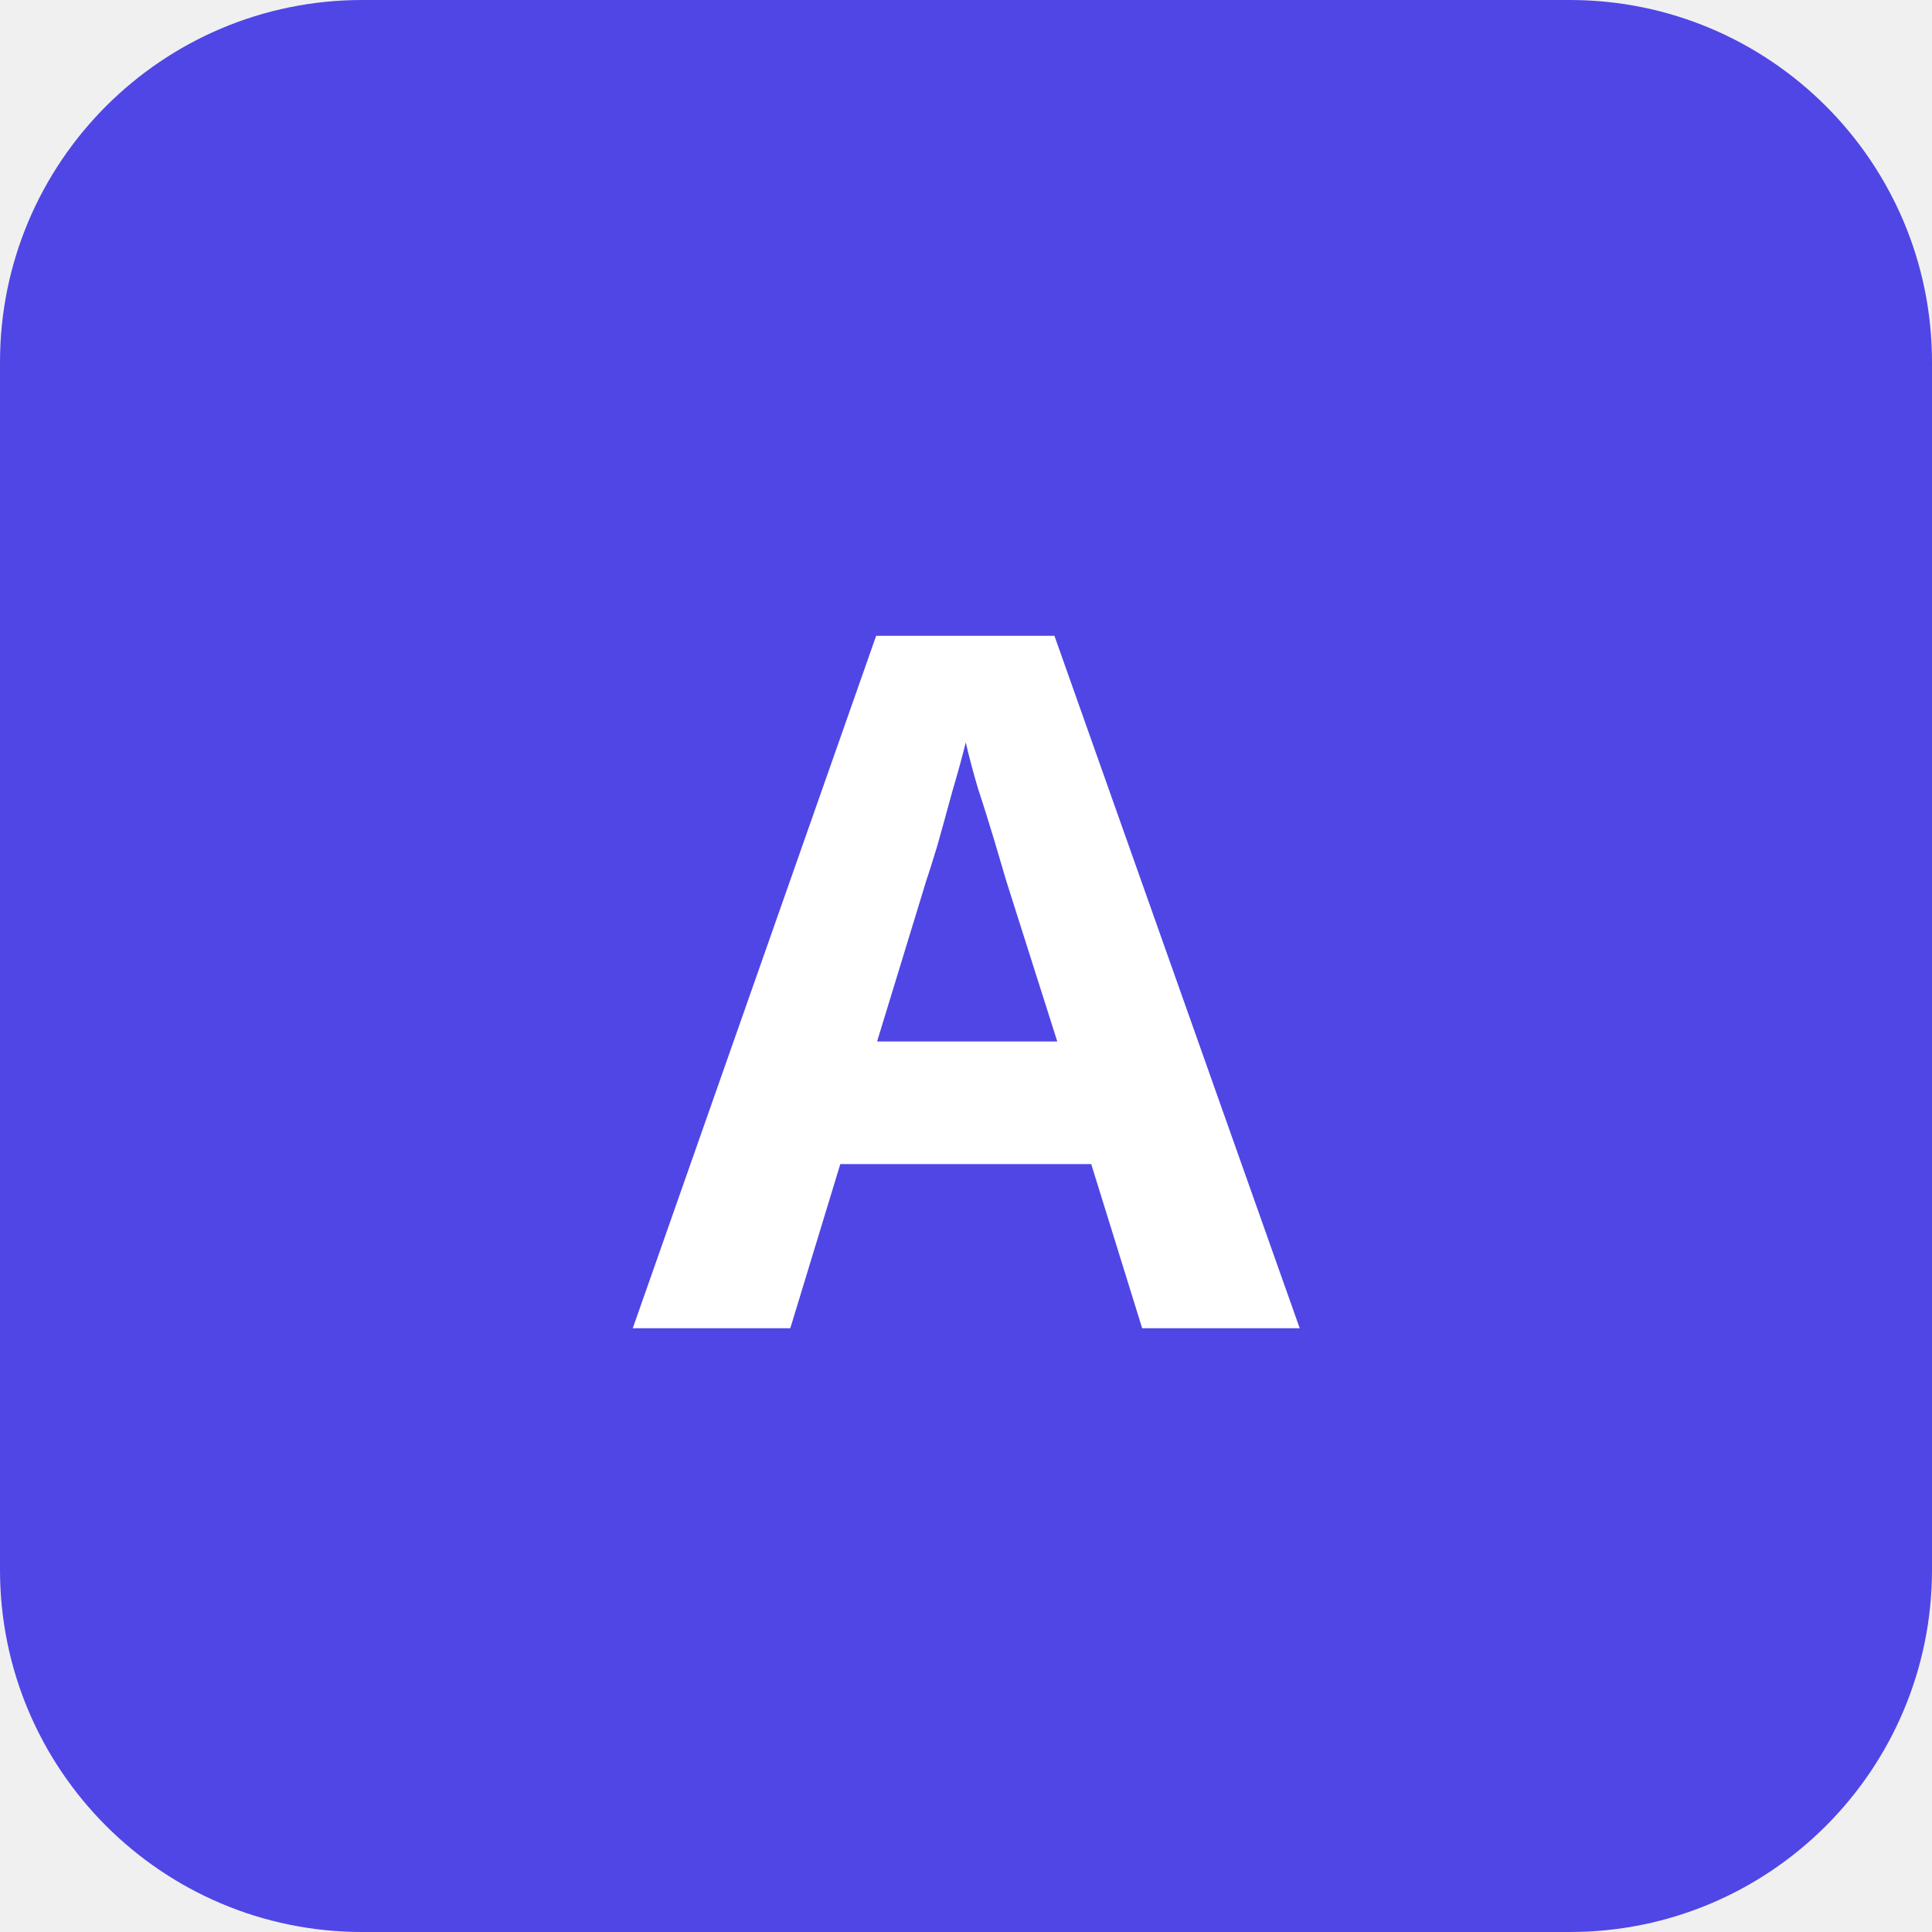
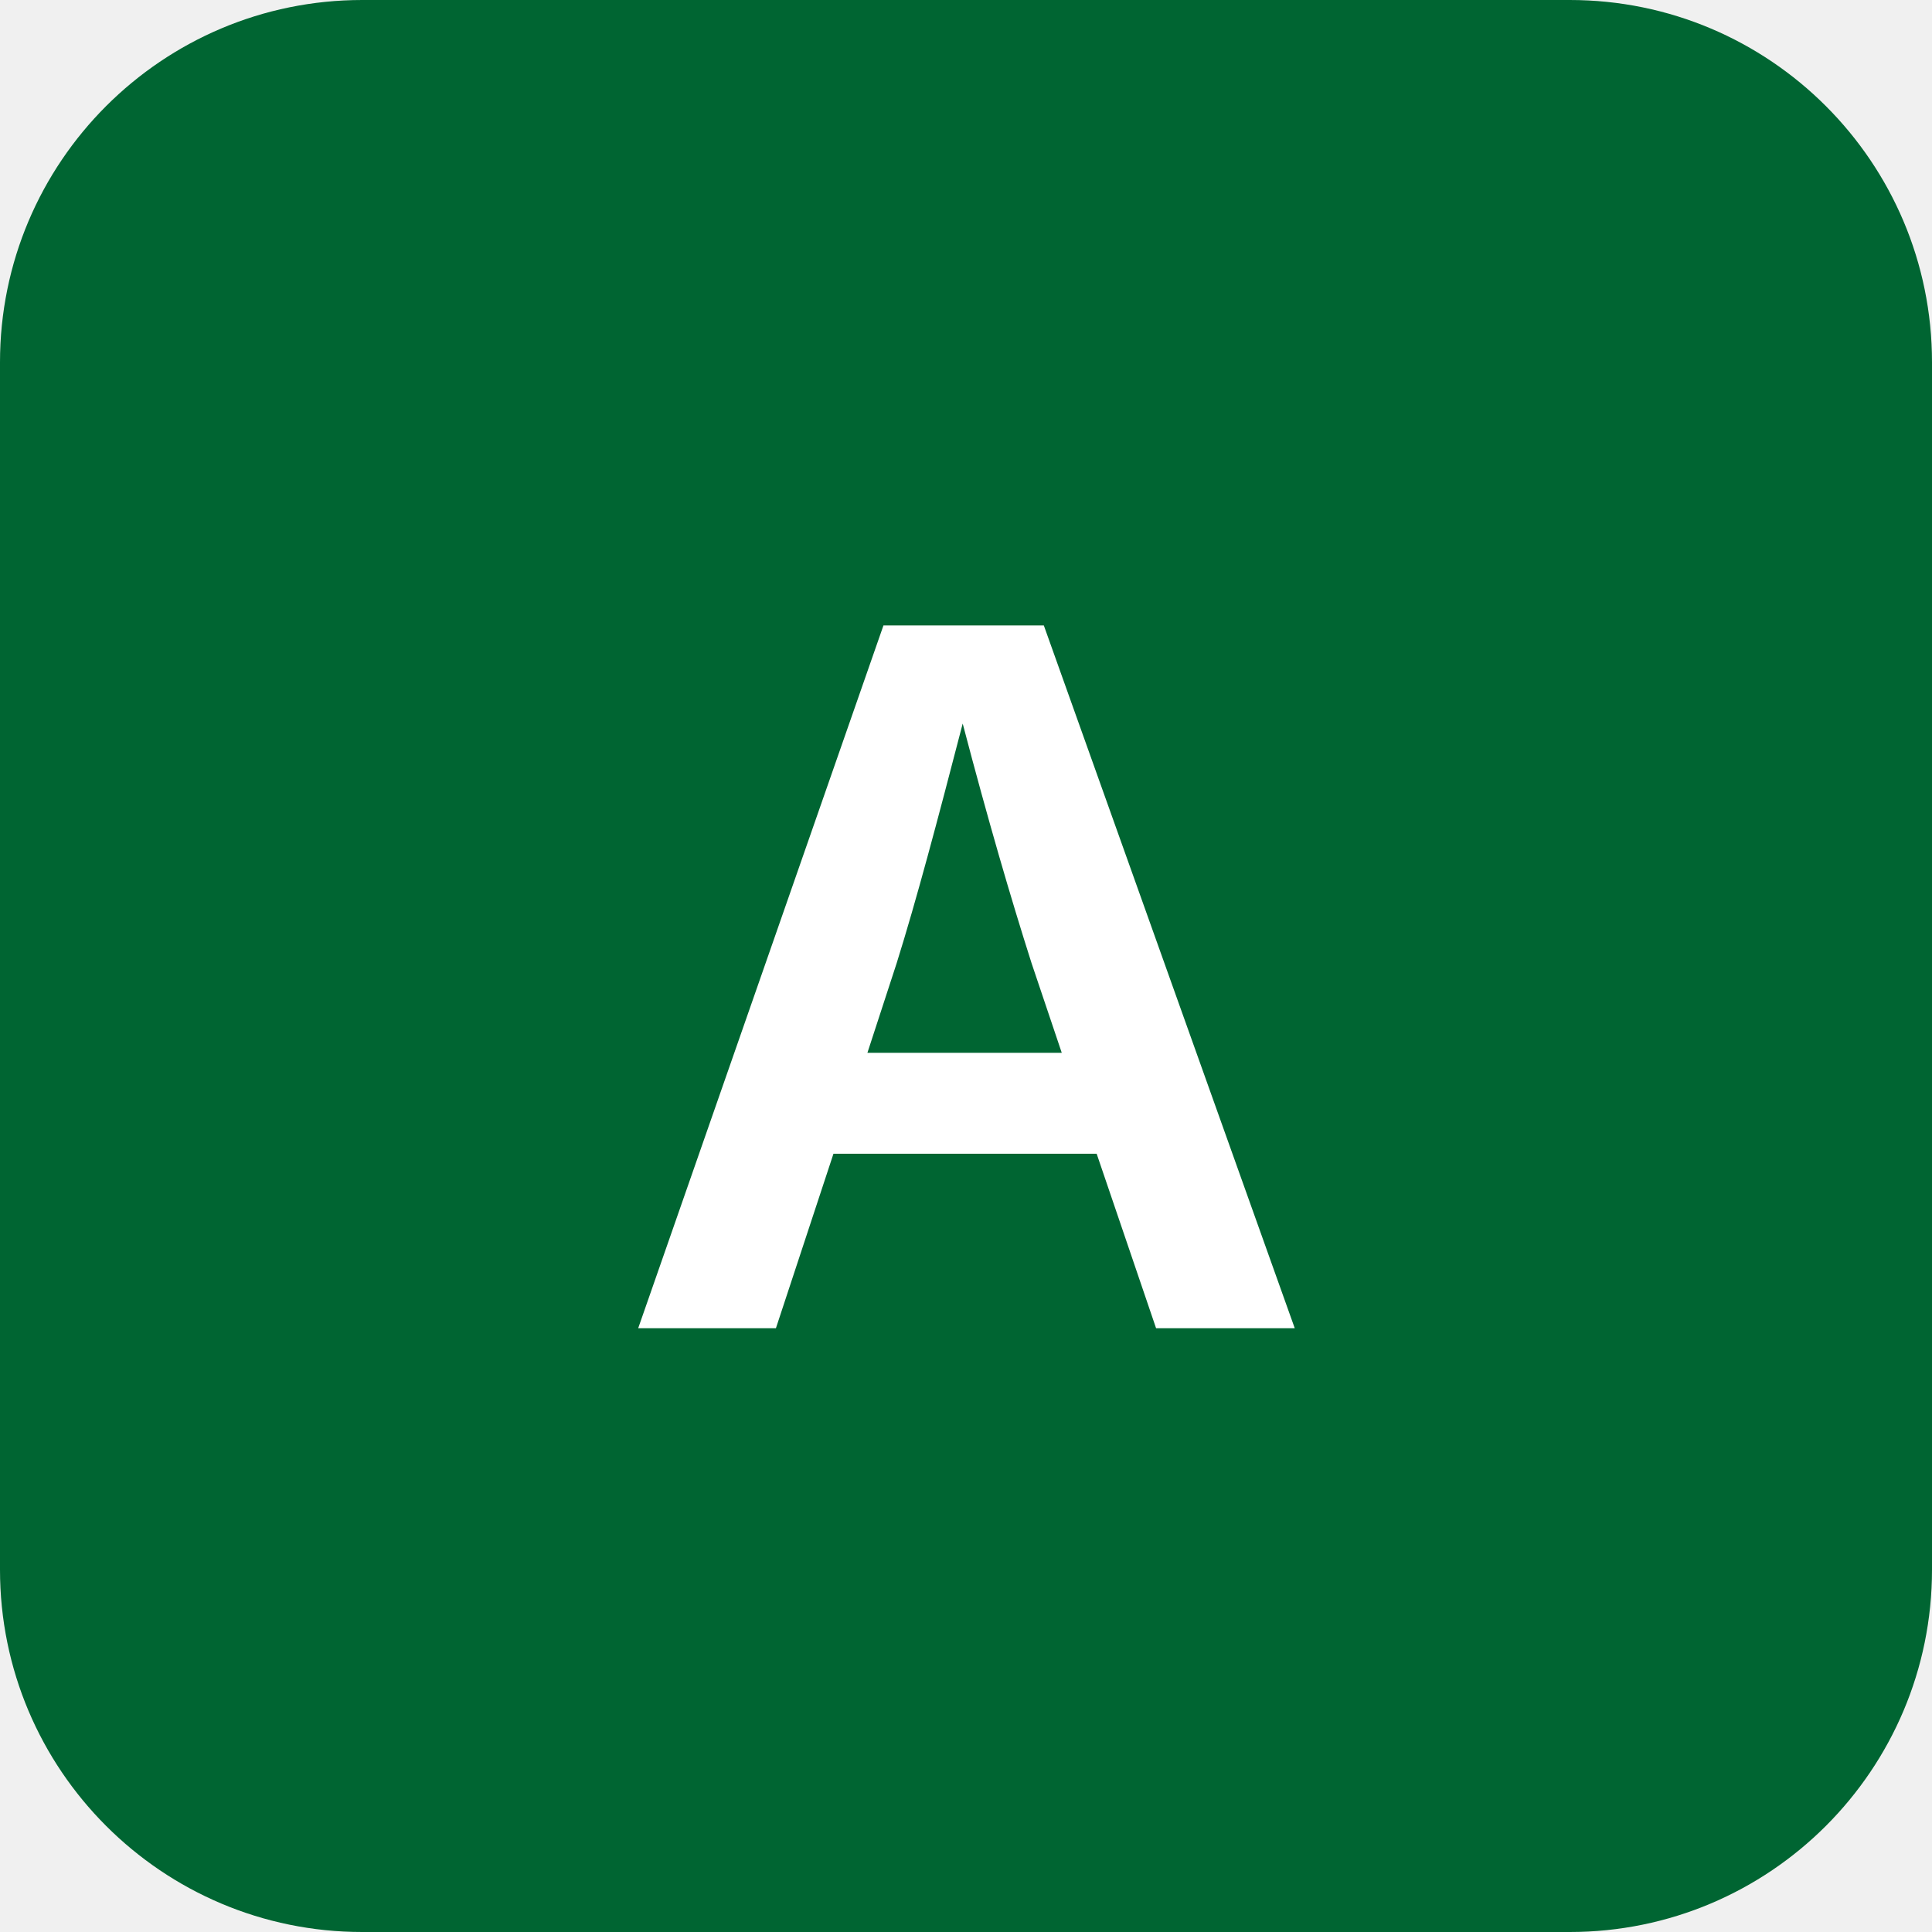
<svg xmlns="http://www.w3.org/2000/svg" viewBox="0 0 32 32">
-   <rect width="32" height="32" rx="6" fill="#4f46e5" />
-   <text x="16" y="22" text-anchor="middle" fill="white" font-size="16" font-family="system-ui,sans-serif" font-weight="600">A</text>
+   <rect width="32" height="32" rx="6" fill="#006532" />
+   <text x="16" y="22" text-anchor="middle" fill="#ffffff" font-size="16" font-family="Inter,system-ui,sans-serif" font-weight="600">A</text>
</svg>
